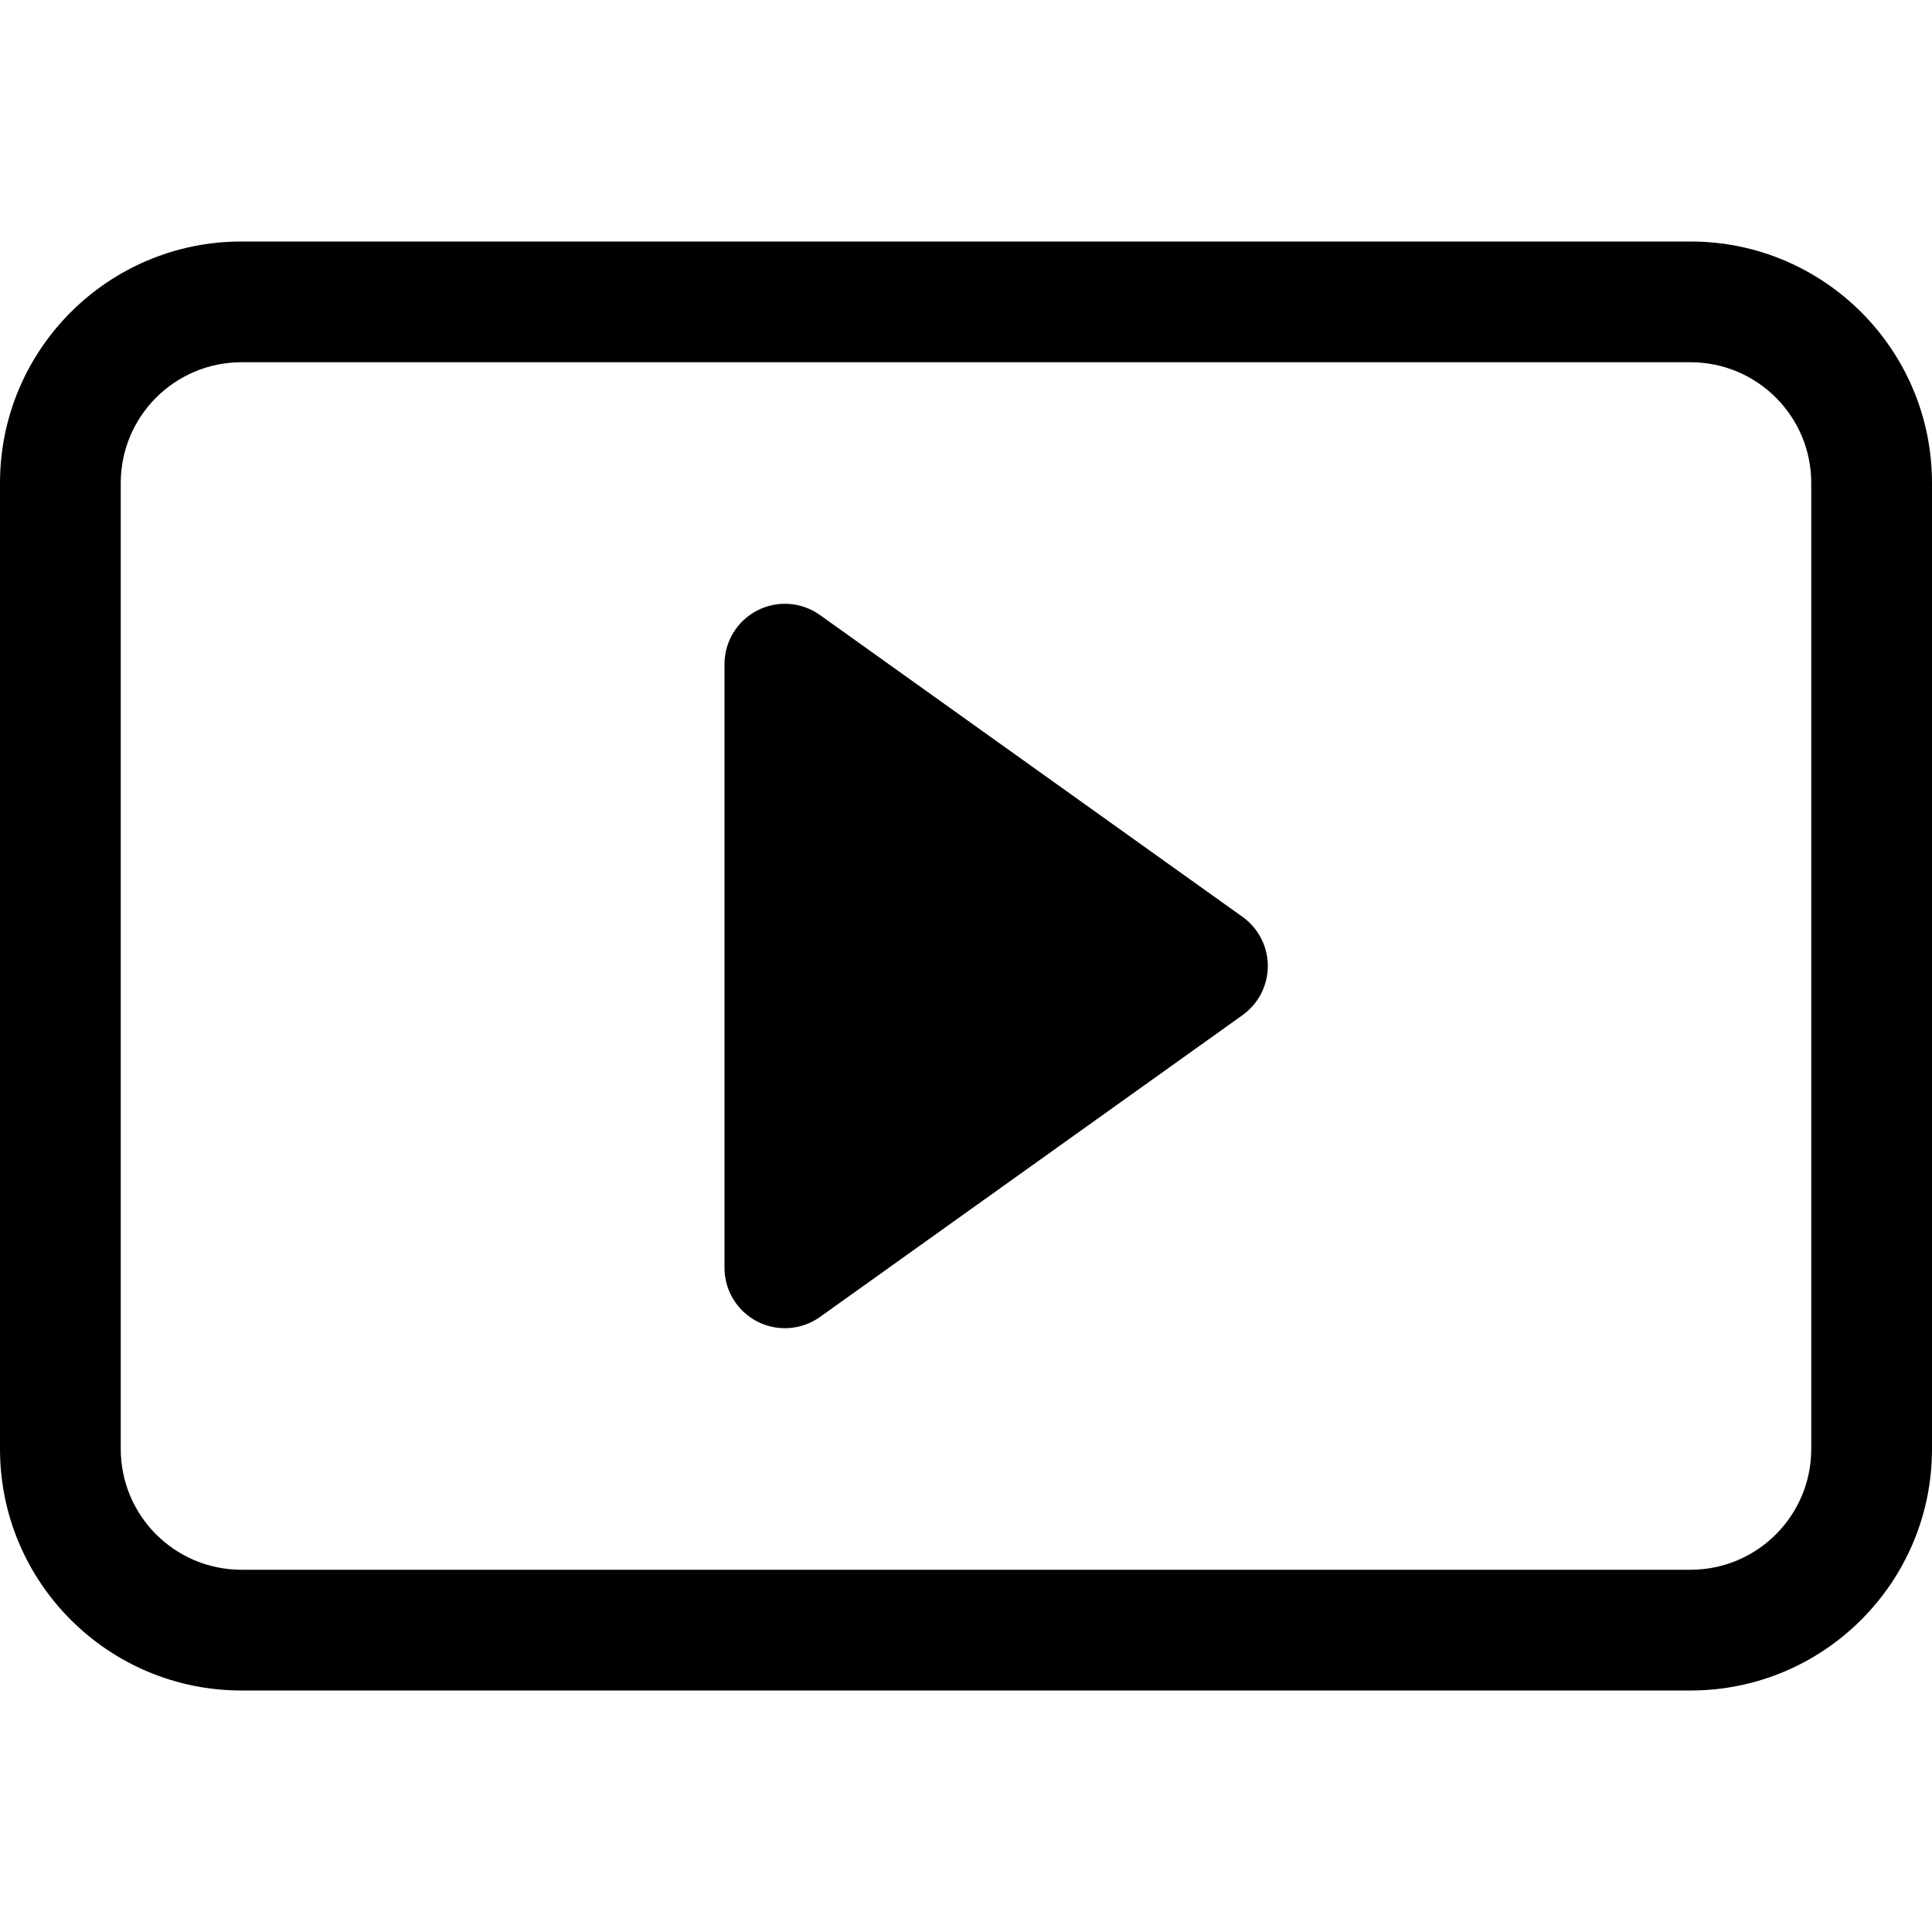
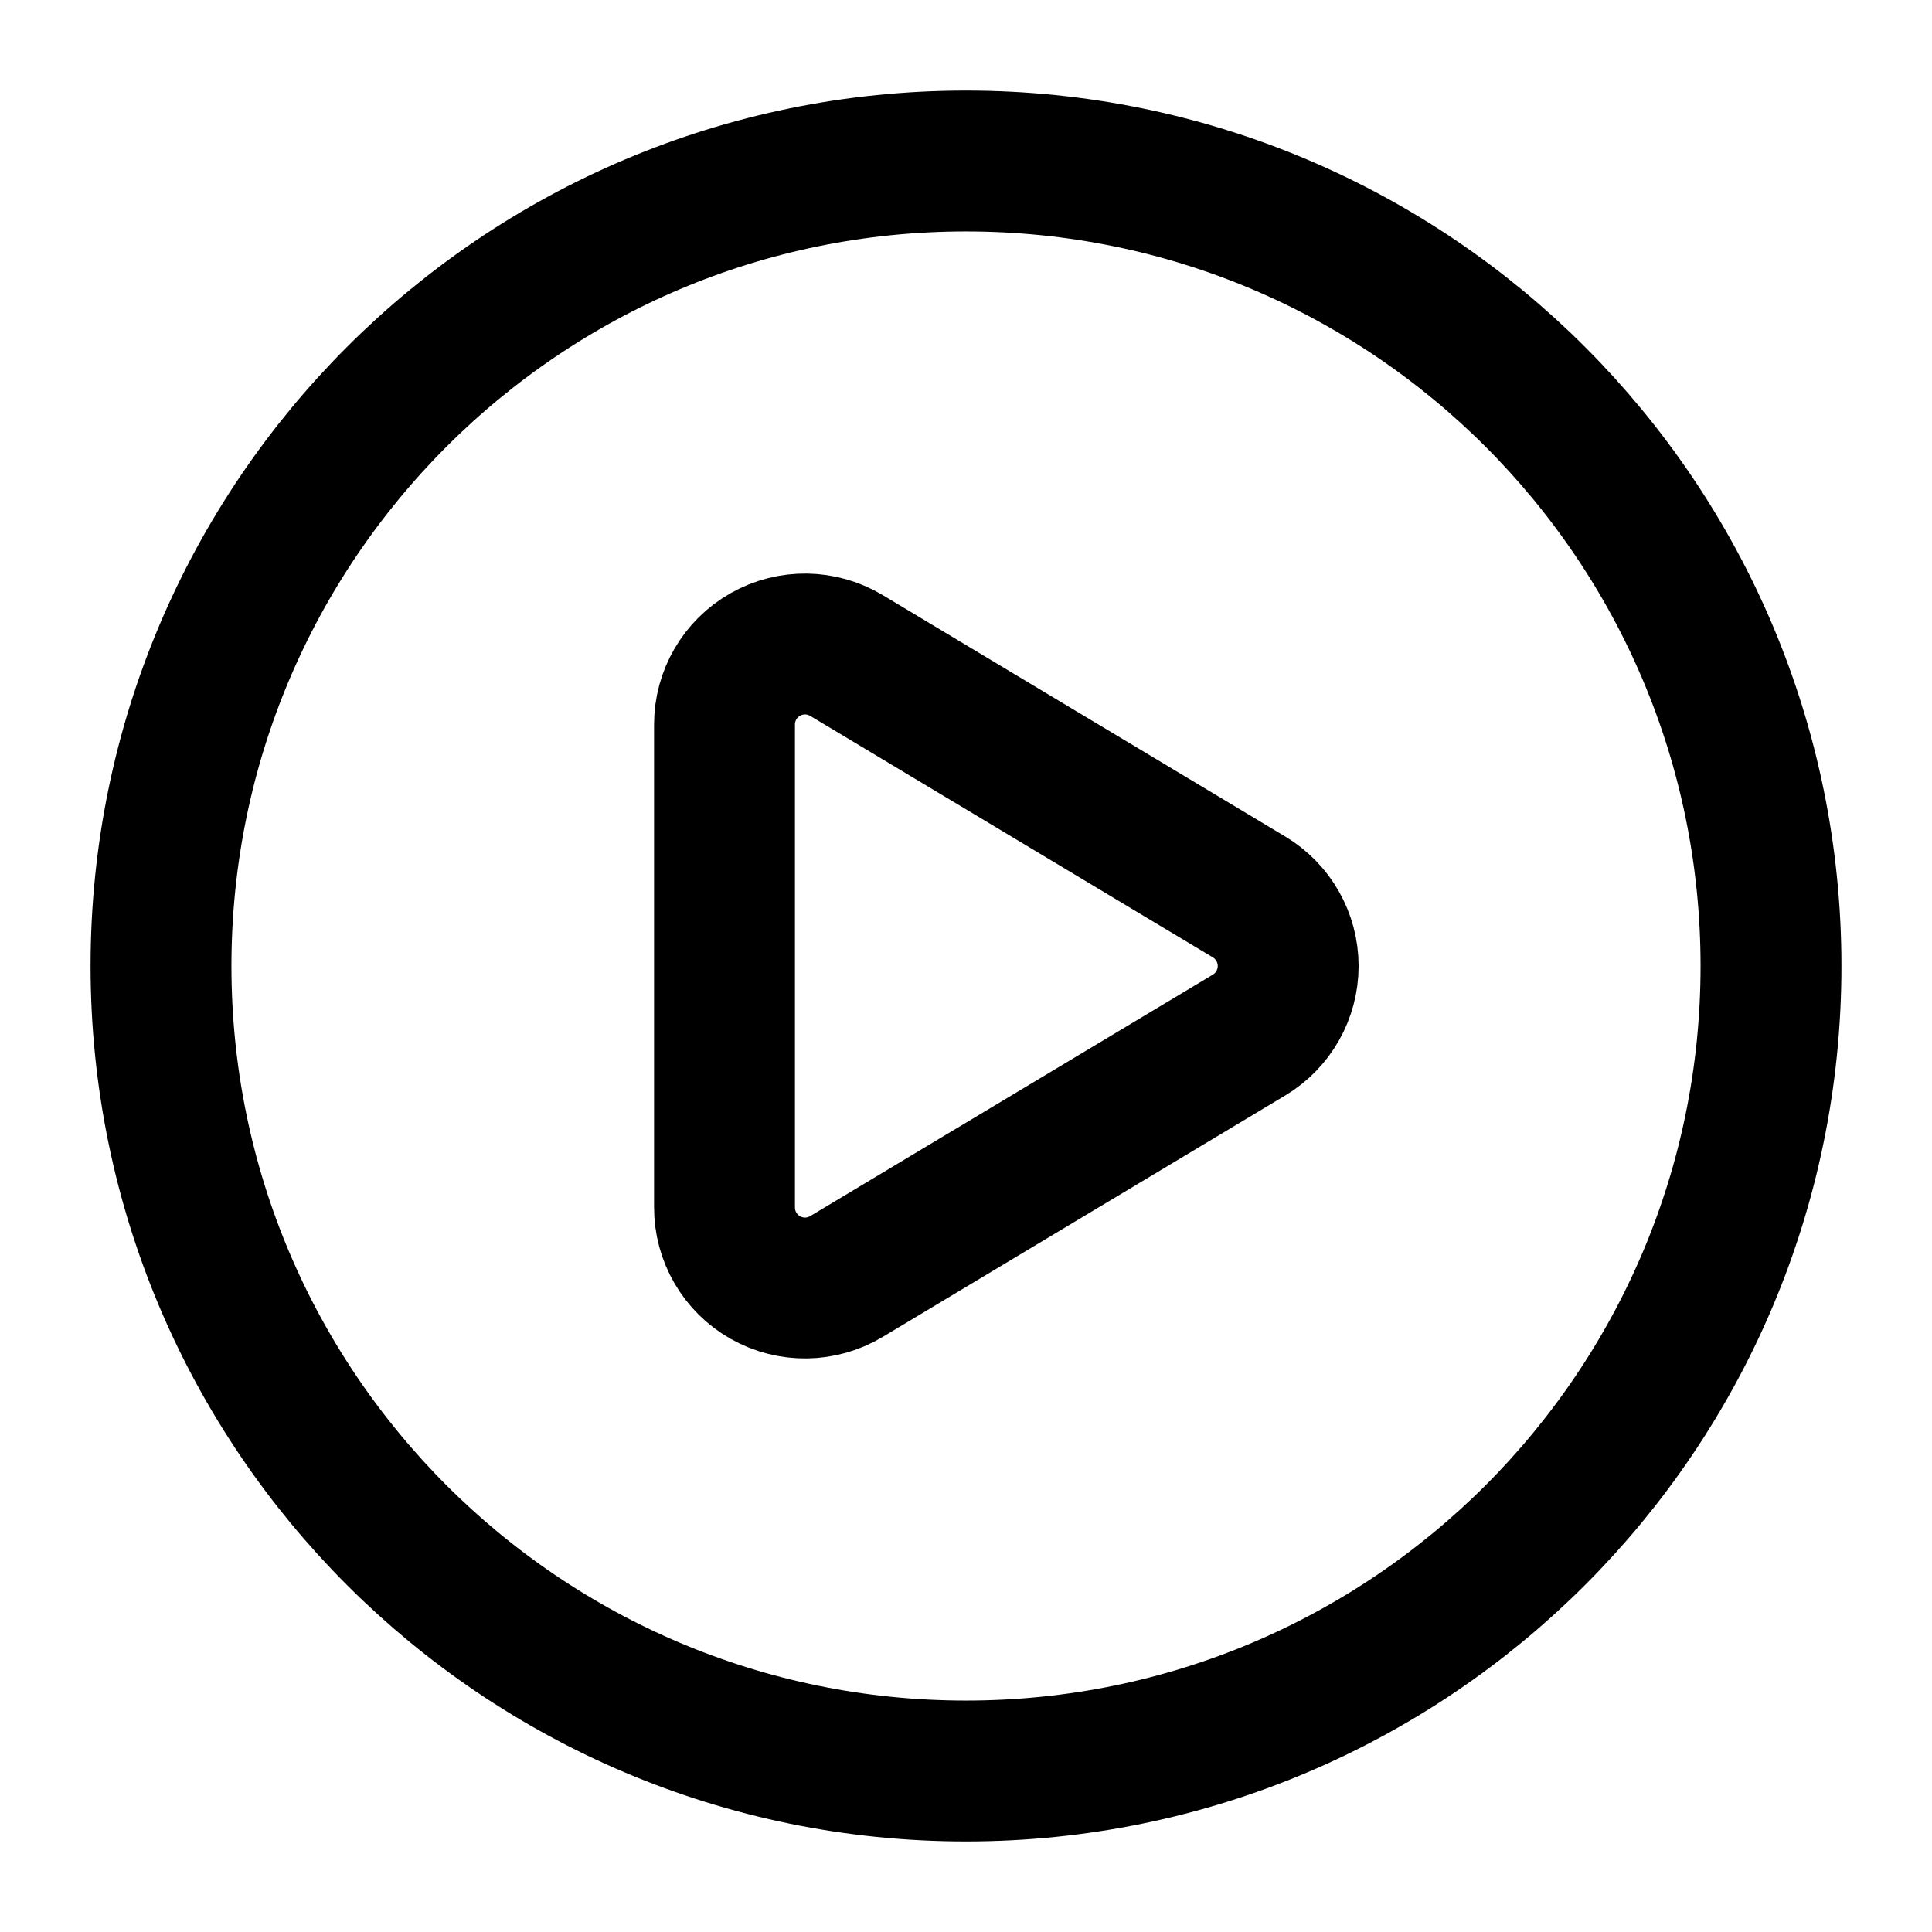
- <svg xmlns="http://www.w3.org/2000/svg" width="16" height="16" fill="currentColor" class="bi bi-play-btn" viewBox="0 0 16 16">
-   <path d="M6.79 5.093A.5.5 0 0 0 6 5.5v5a.5.5 0 0 0 .79.407l3.5-2.5a.5.5 0 0 0 0-.814z" />
-   <path d="M0 4a2 2 0 0 1 2-2h12a2 2 0 0 1 2 2v8a2 2 0 0 1-2 2H2a2 2 0 0 1-2-2zm15 0a1 1 0 0 0-1-1H2a1 1 0 0 0-1 1v8a1 1 0 0 0 1 1h12a1 1 0 0 0 1-1z" />
+ <svg xmlns="http://www.w3.org/2000/svg" width="24" height="24" viewBox="0 0 24 24" fill="none" stroke="#000" stroke-width="1.75" stroke-linecap="round" stroke-linejoin="round">
+   <path d="M9 9.003a1 1 0 0 1 1.517-.859l4.997 2.997a1 1 0 0 1 0 1.718l-4.997 2.997A1 1 0 0 1 9 14.996z" />
+   <circle cx="12" cy="12" r="10" />
</svg>
